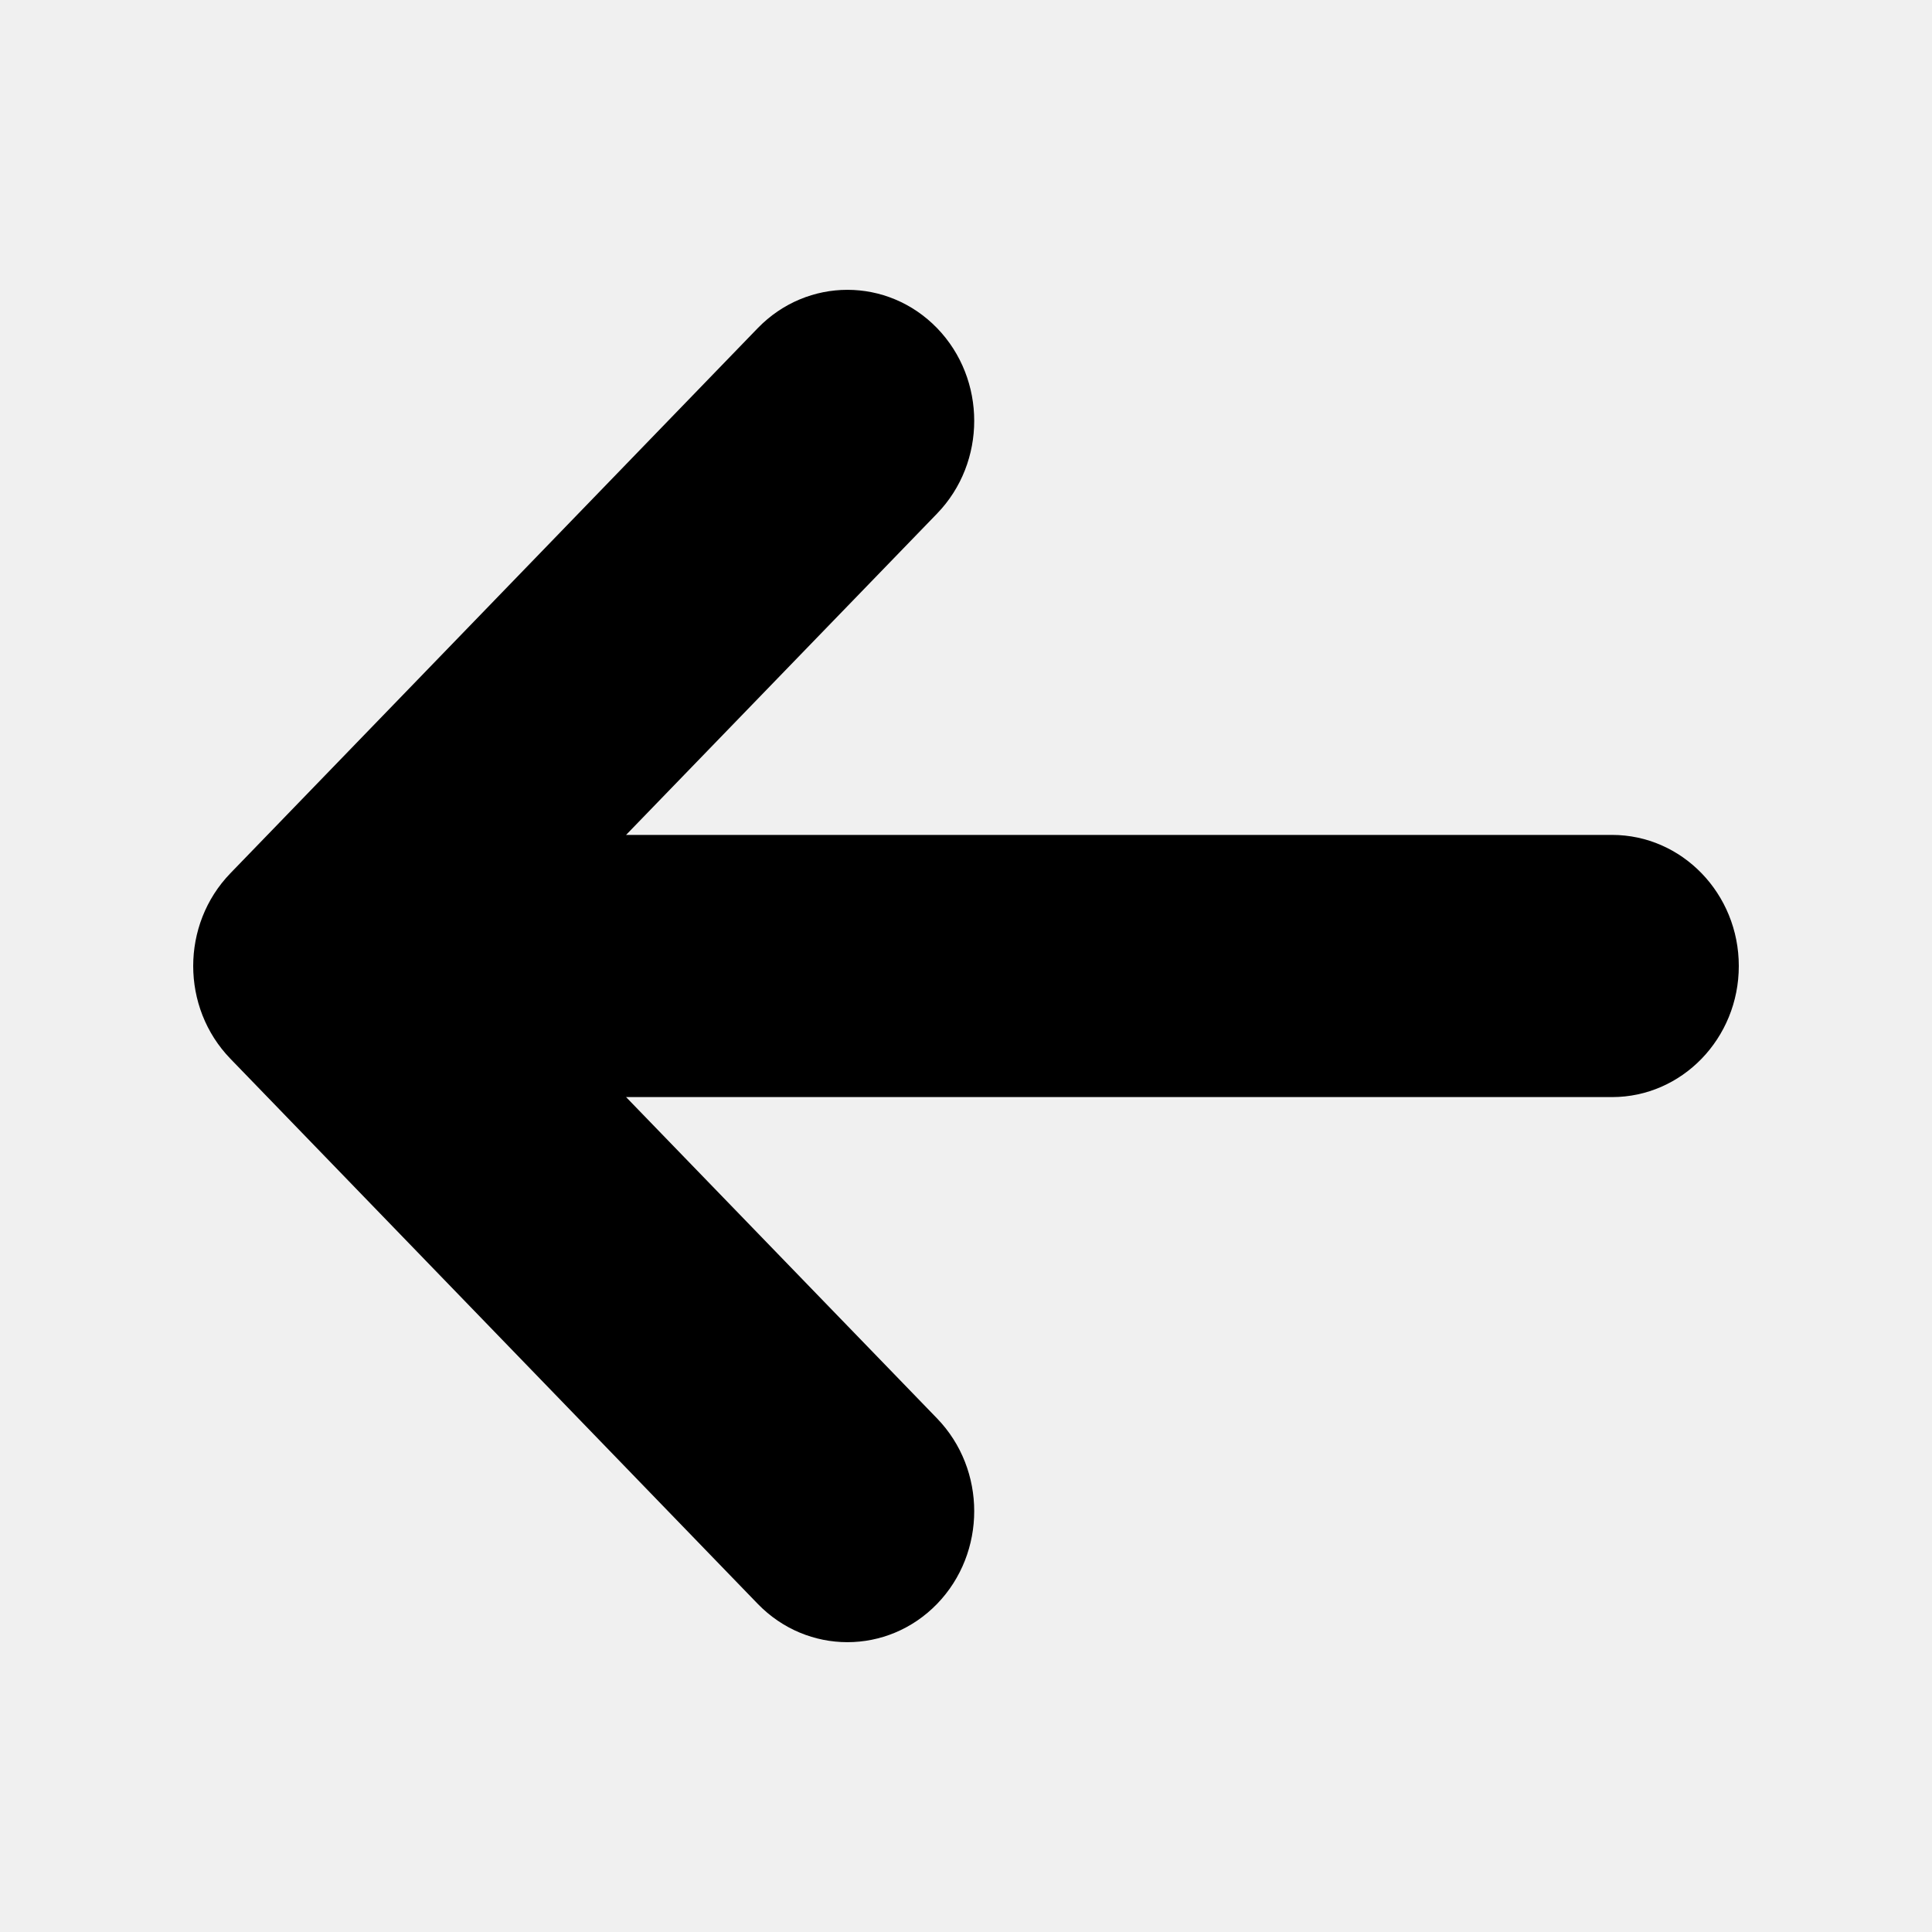
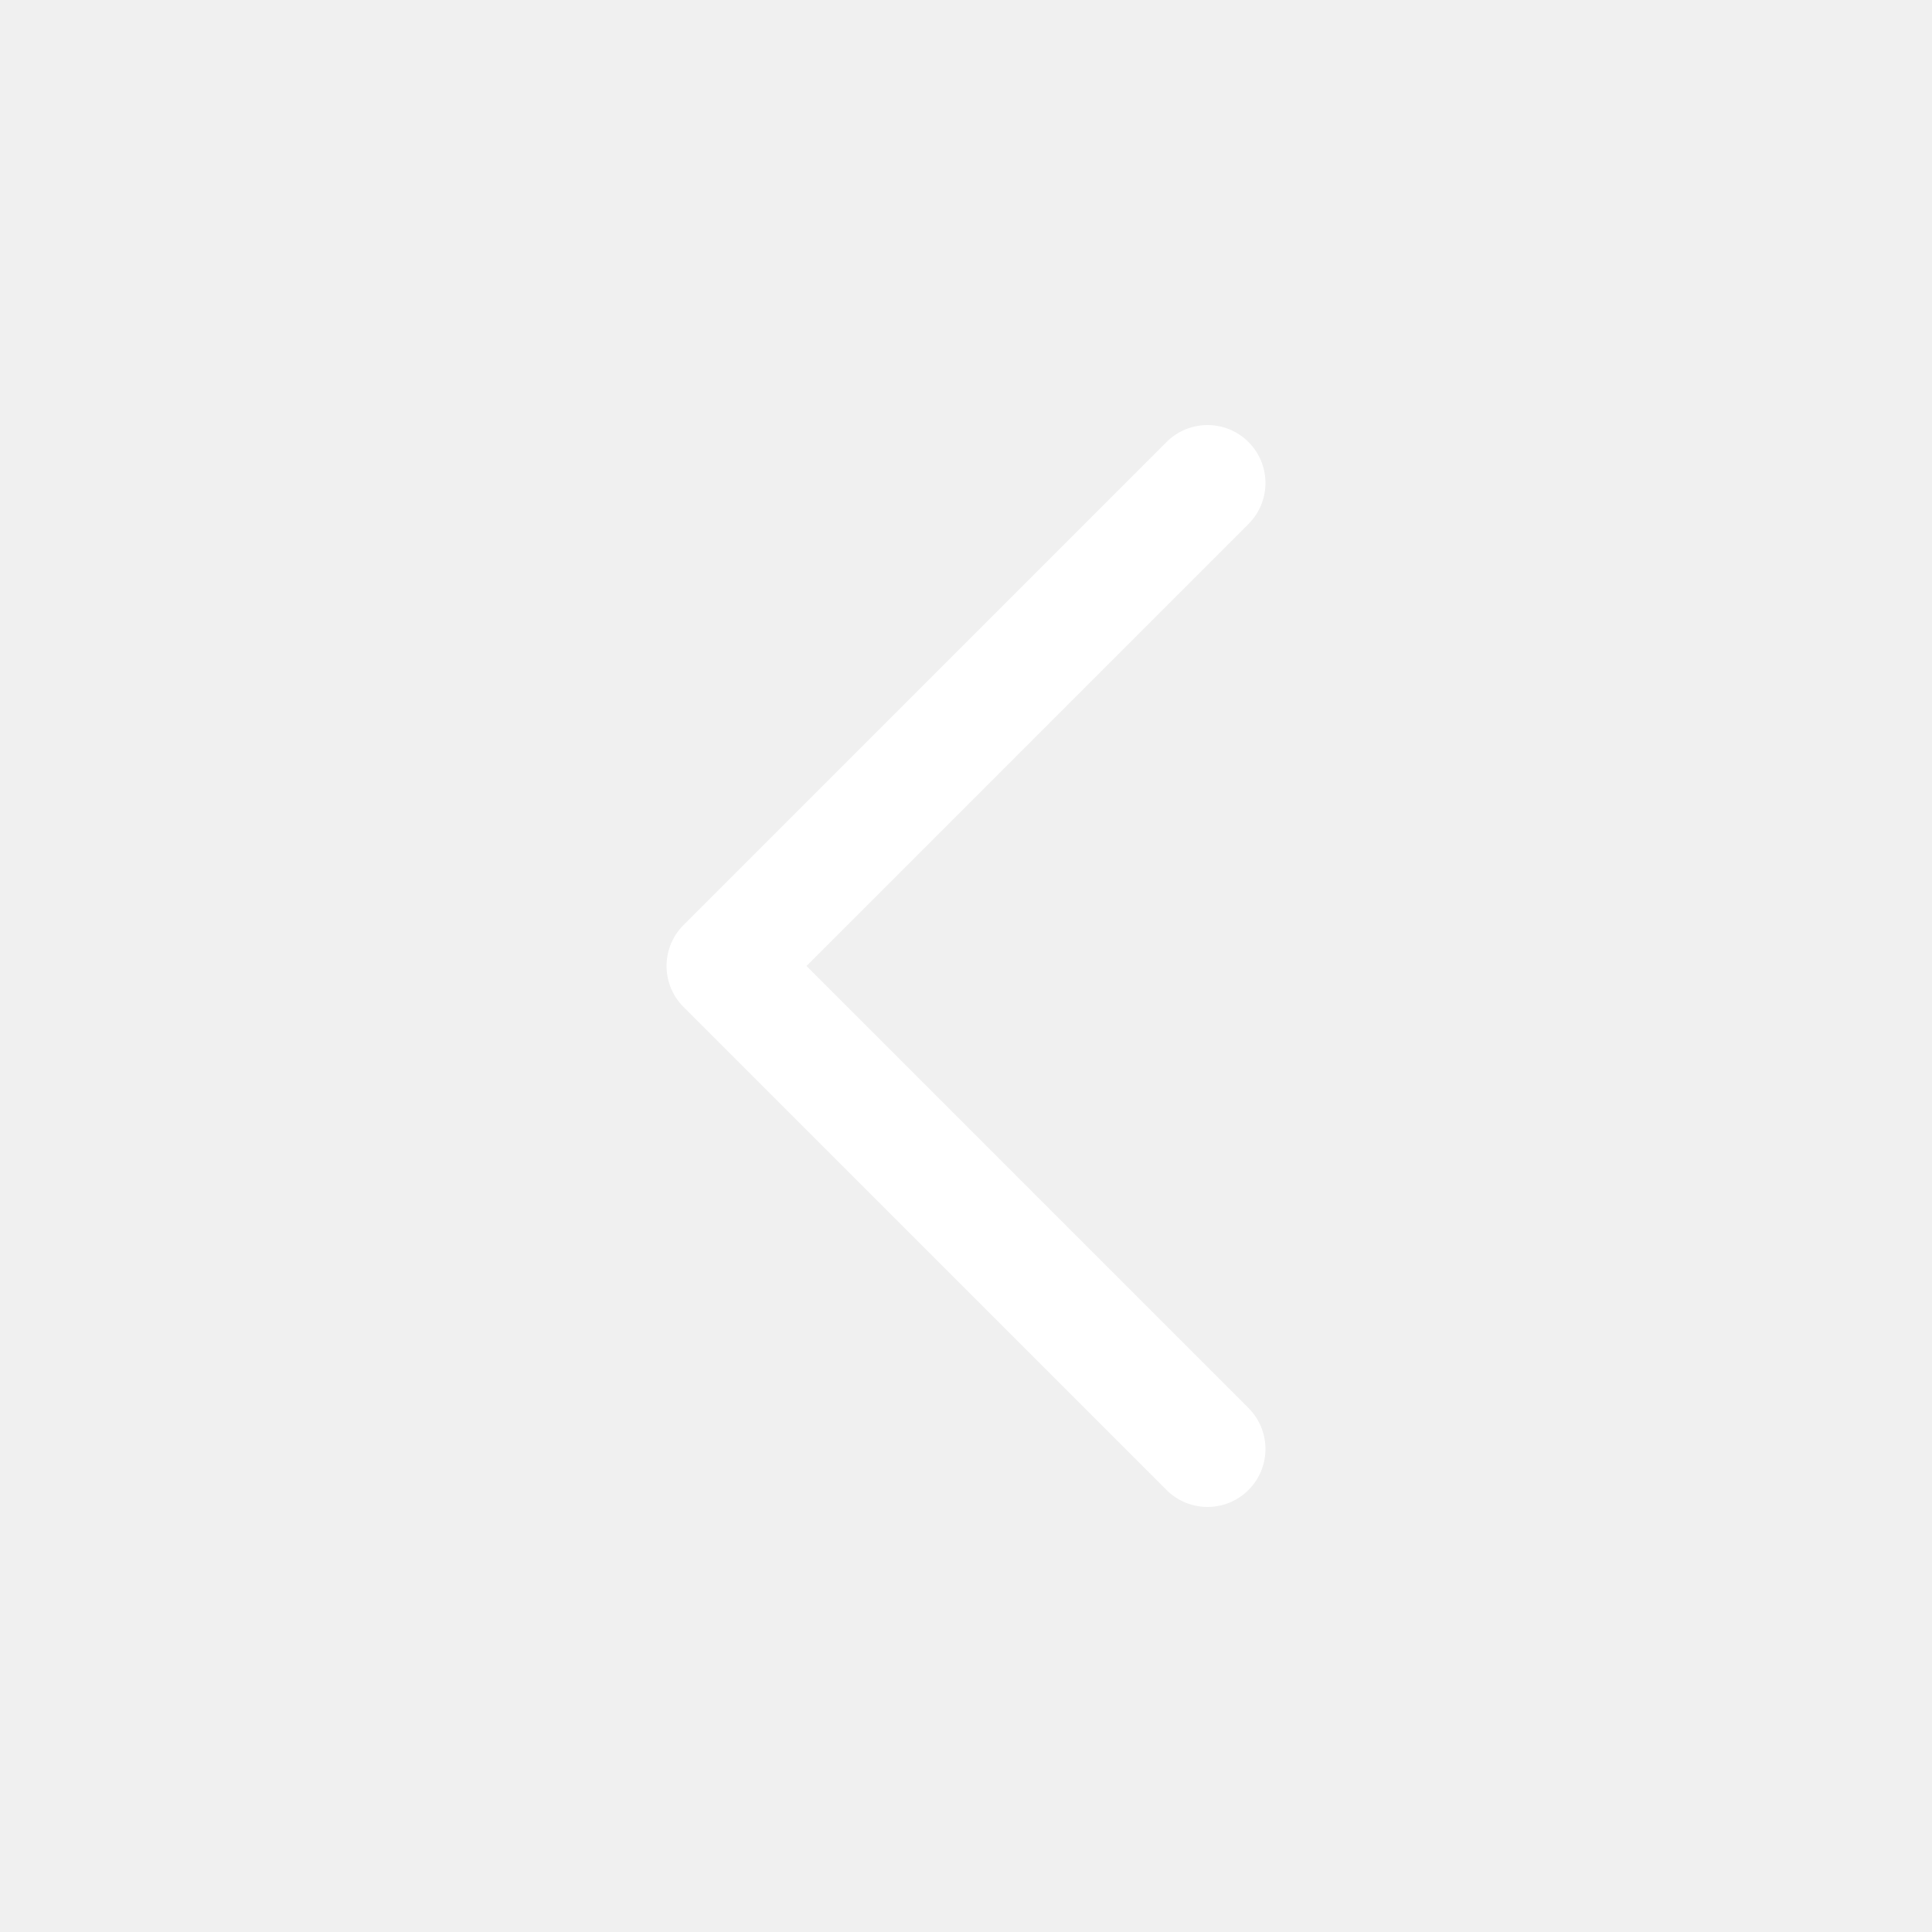
<svg xmlns="http://www.w3.org/2000/svg" width="20" height="20" viewBox="0 0 20 20" fill="none">
-   <path fill-rule="evenodd" clip-rule="evenodd" d="M9.701 16.603C9.188 17.132 8.357 17.132 7.844 16.603L2.384 10.959C1.872 10.429 1.872 9.571 2.384 9.041L7.844 3.397C8.357 2.868 9.188 2.868 9.701 3.397C10.213 3.927 10.213 4.786 9.701 5.316L6.481 8.643L16.688 8.643C17.412 8.643 18 9.251 18 10C18 10.749 17.412 11.357 16.688 11.357L6.481 11.357L9.701 14.684C10.213 15.214 10.213 16.073 9.701 16.603Z" fill="black" />
+   <path d="M12.5 15L7.5 10L12.5 5" stroke="white" stroke-width="1.2" stroke-linecap="round" stroke-linejoin="round" />
</svg>
